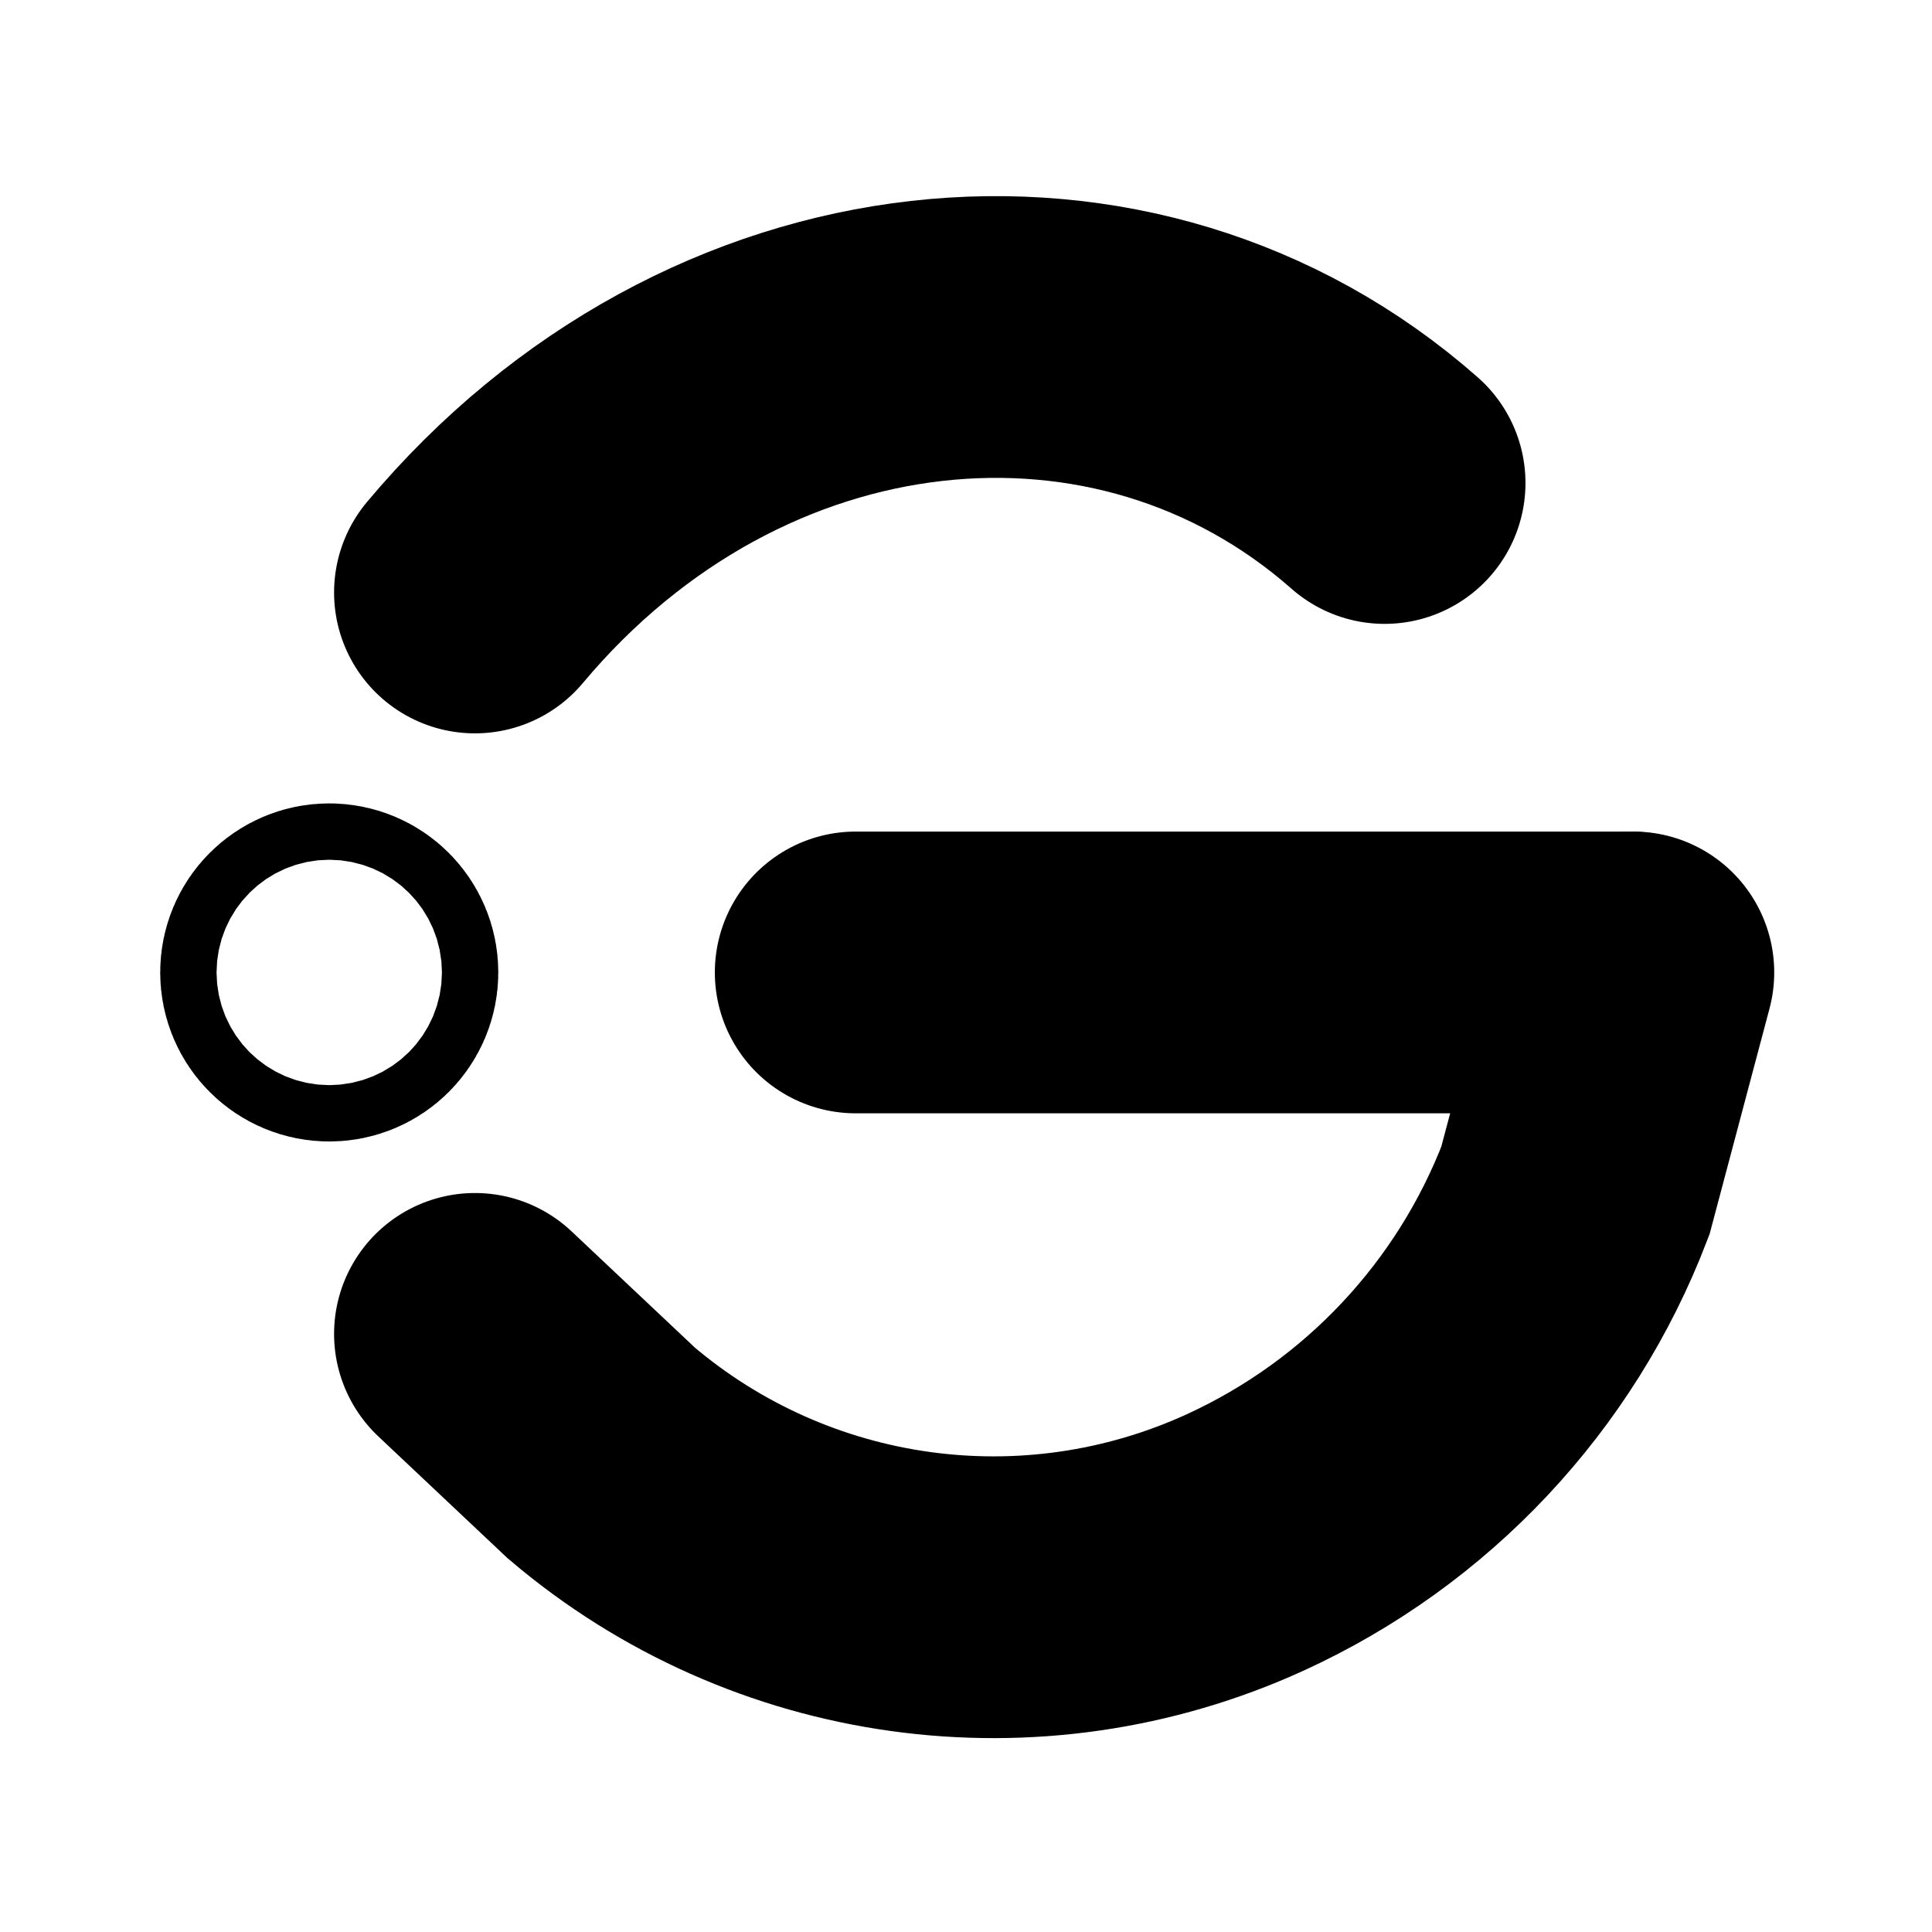
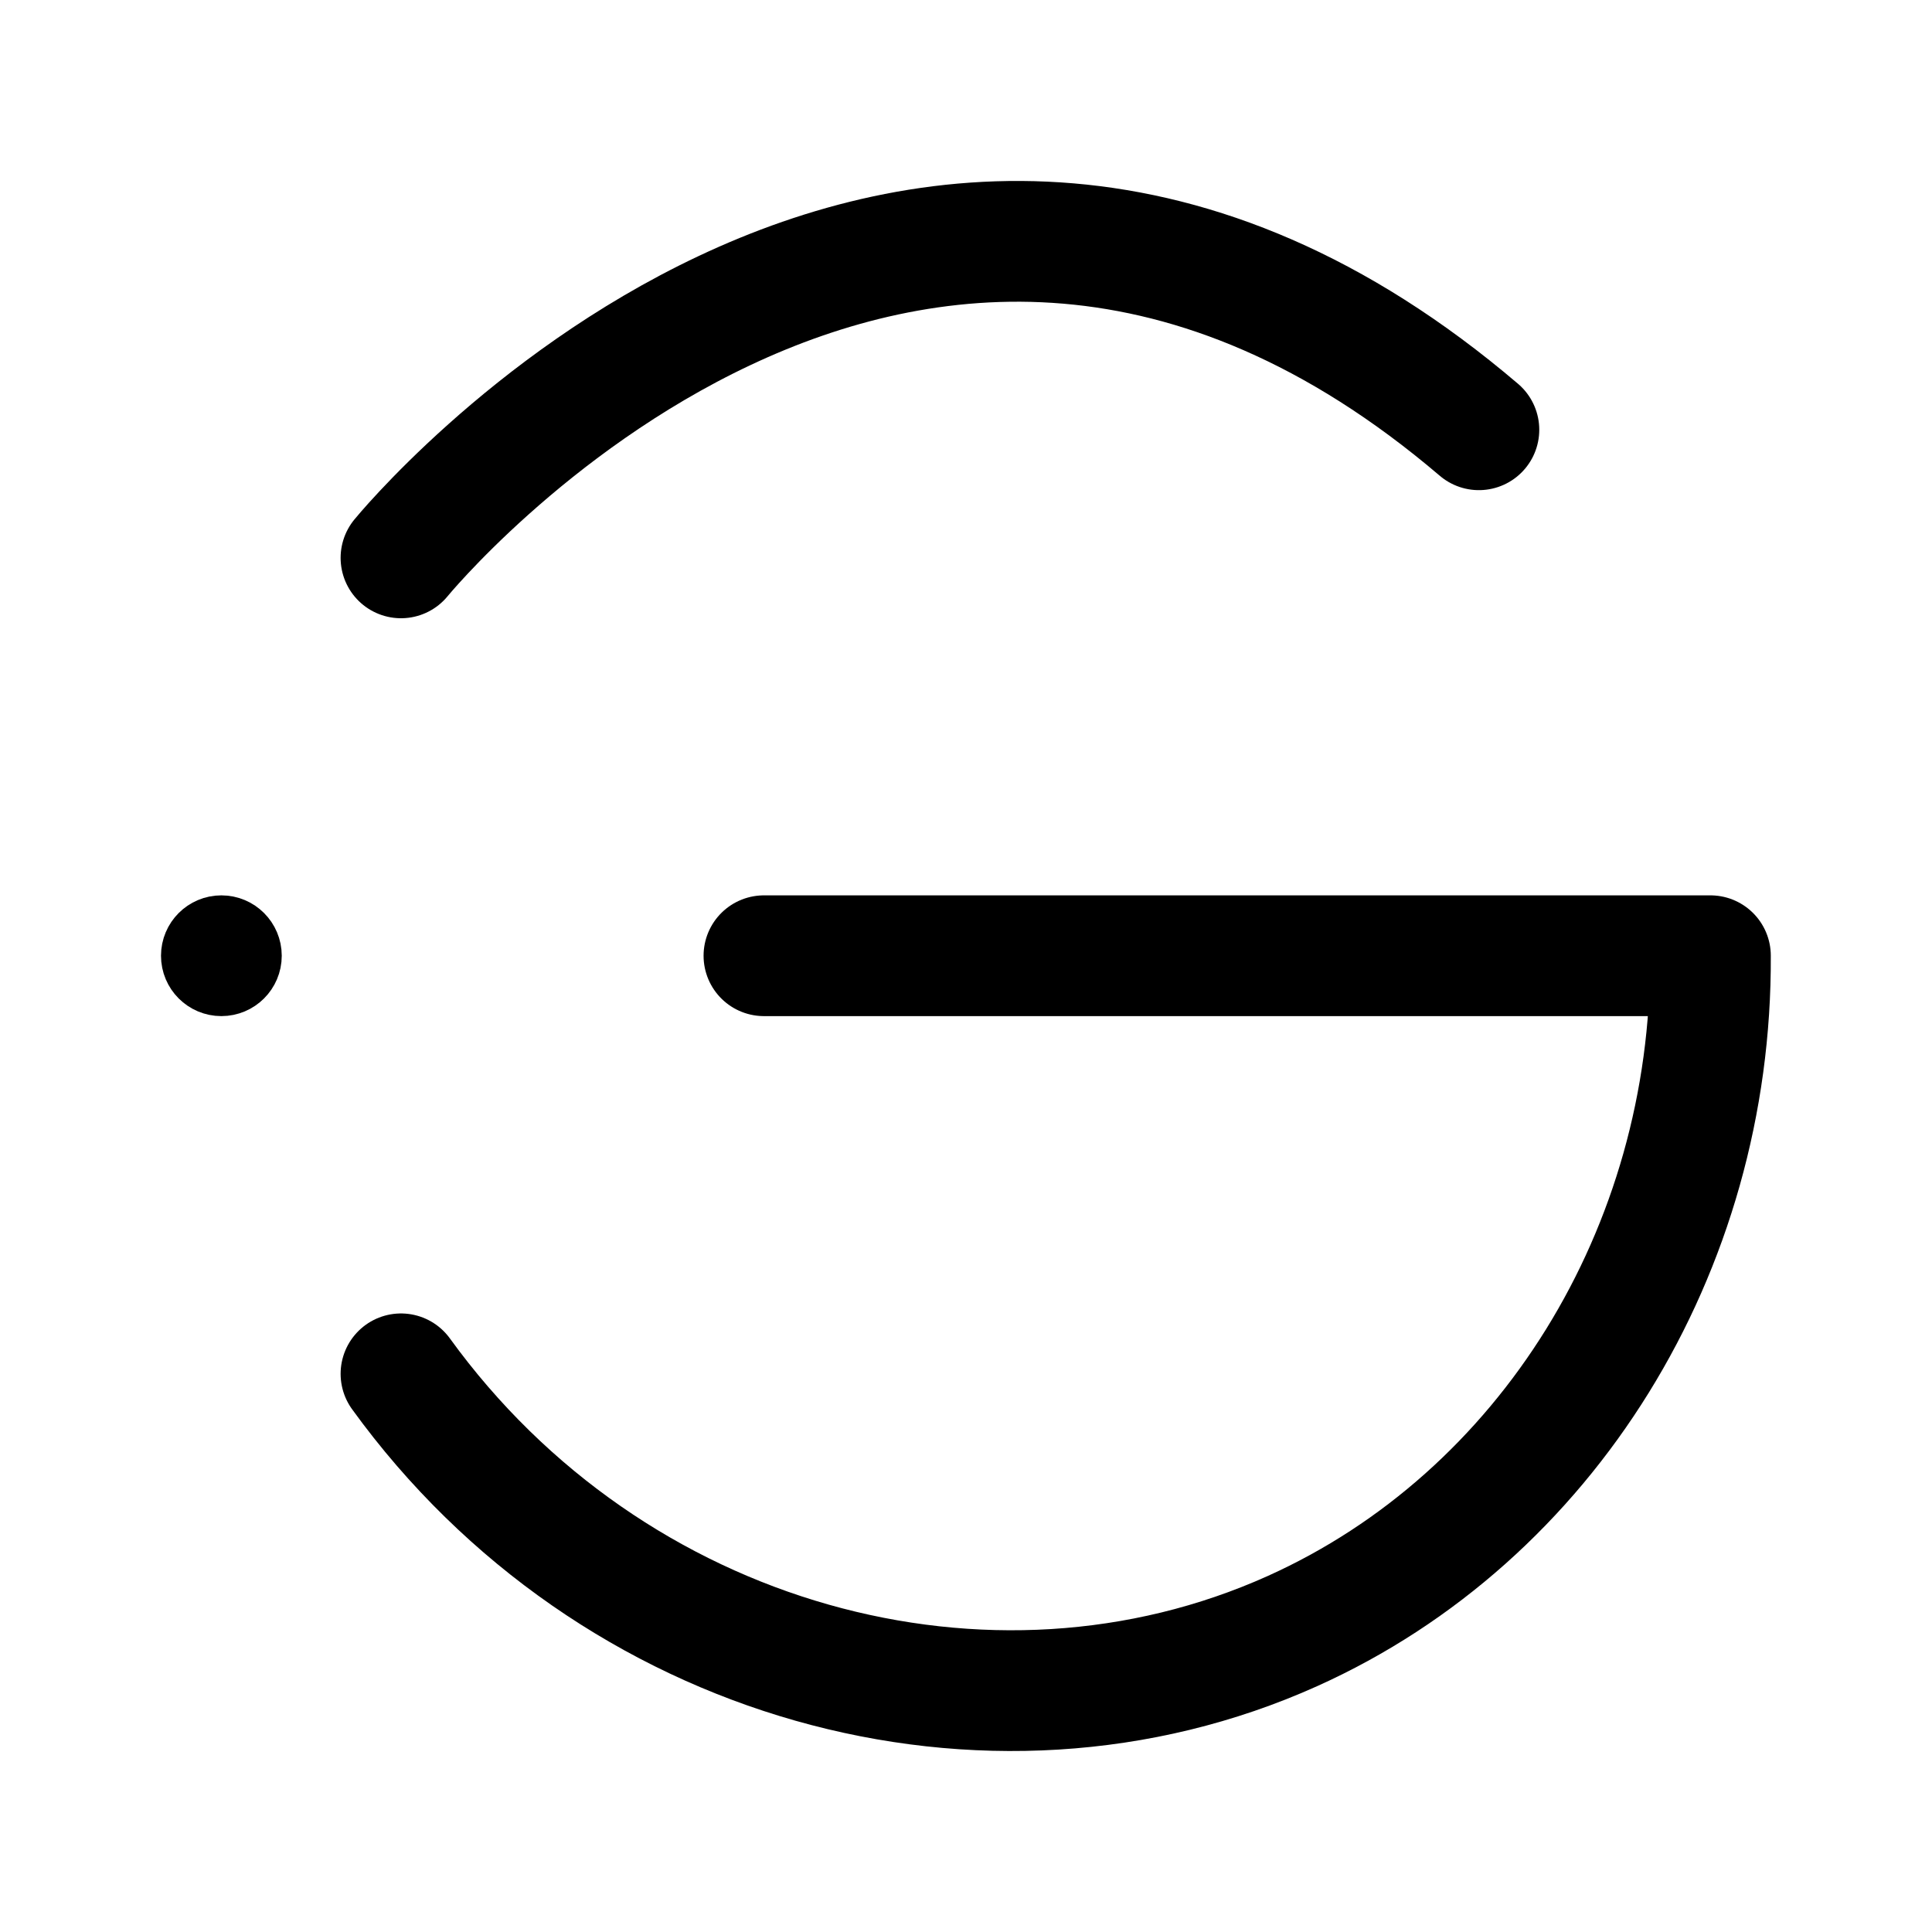
- <svg xmlns="http://www.w3.org/2000/svg" id="Layer_4" data-name="Layer 4" viewBox="0 0 24 24">
+ <svg xmlns="http://www.w3.org/2000/svg" id="Layer_1" width="192" height="192" viewBox="0 0 192 192">
  <defs>
-     <style>.cls-1{fill:none;stroke:#000;stroke-linecap:round;stroke-width:3.5px;stroke-miterlimit:10}</style>
+     <style>.cls-1,.cls-2{fill:none;}.cls-3{stroke-miterlimit:10;stroke-width:6px;}.cls-3,.cls-2{stroke:#000;}.cls-2{stroke-linecap:round;stroke-linejoin:round;stroke-width:12px;}</style>
  </defs>
-   <path class="cls-1" d="M5.9 7.36C9 3.66 14 3.18 17.2 6" />
-   <circle class="cls-1" cx="4.09" cy="12.08" r=".35" />
-   <path style="stroke-linejoin:round;fill:none;stroke:#000;stroke-linecap:round;stroke-width:3.5px" d="M10.63 12.08h9.62" />
-   <path class="cls-1" d="m5.9 16.57 1.57 1.48a7.52 7.52 0 0 0 8 1.11 7.92 7.92 0 0 0 4.1-4.37l.72-2.71" />
+   <rect class="cls-1" width="192" height="192" />
+   <circle class="cls-3" cx="22" cy="94.98" r="3" />
+   <path class="cls-2" d="M39.85,136.53c20.92,28.89,58.45,39.12,88.58,25.57,25.29-11.37,41.71-37.85,41.55-67.12H75.92" />
+   <path class="cls-2" d="M39.85,55.44s50.1-61.32,107.12-12.73" />
</svg>
